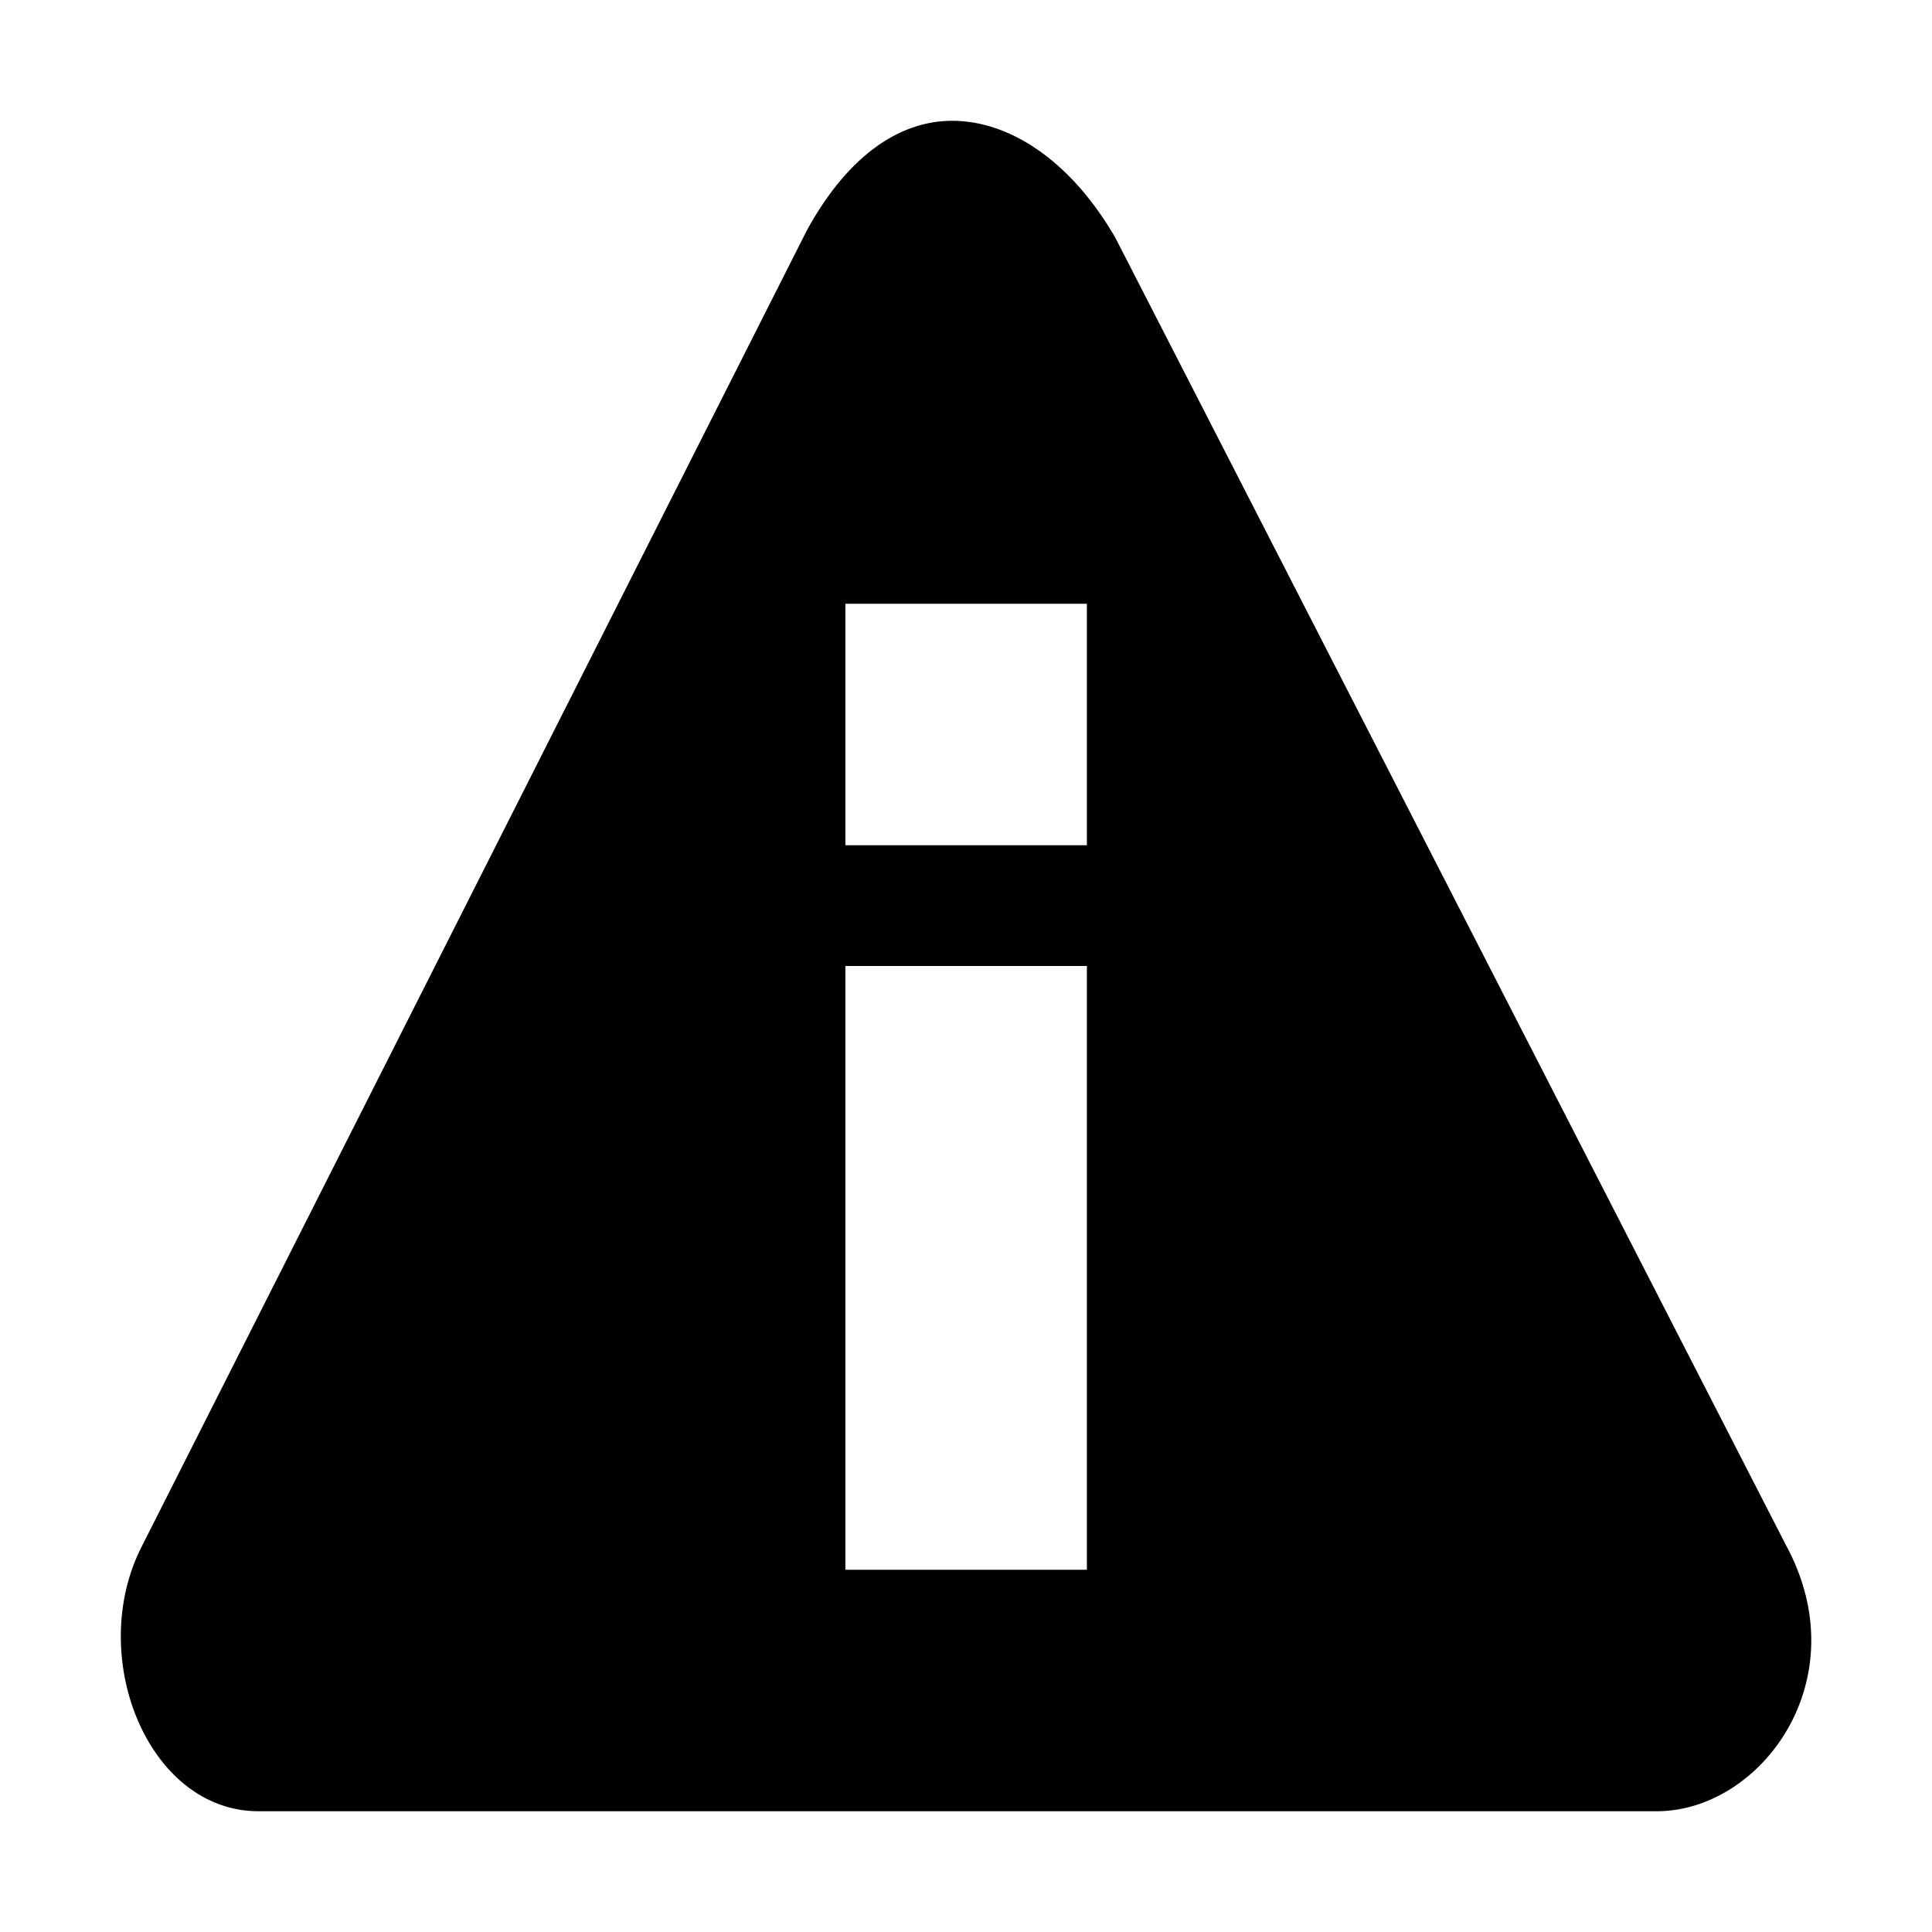
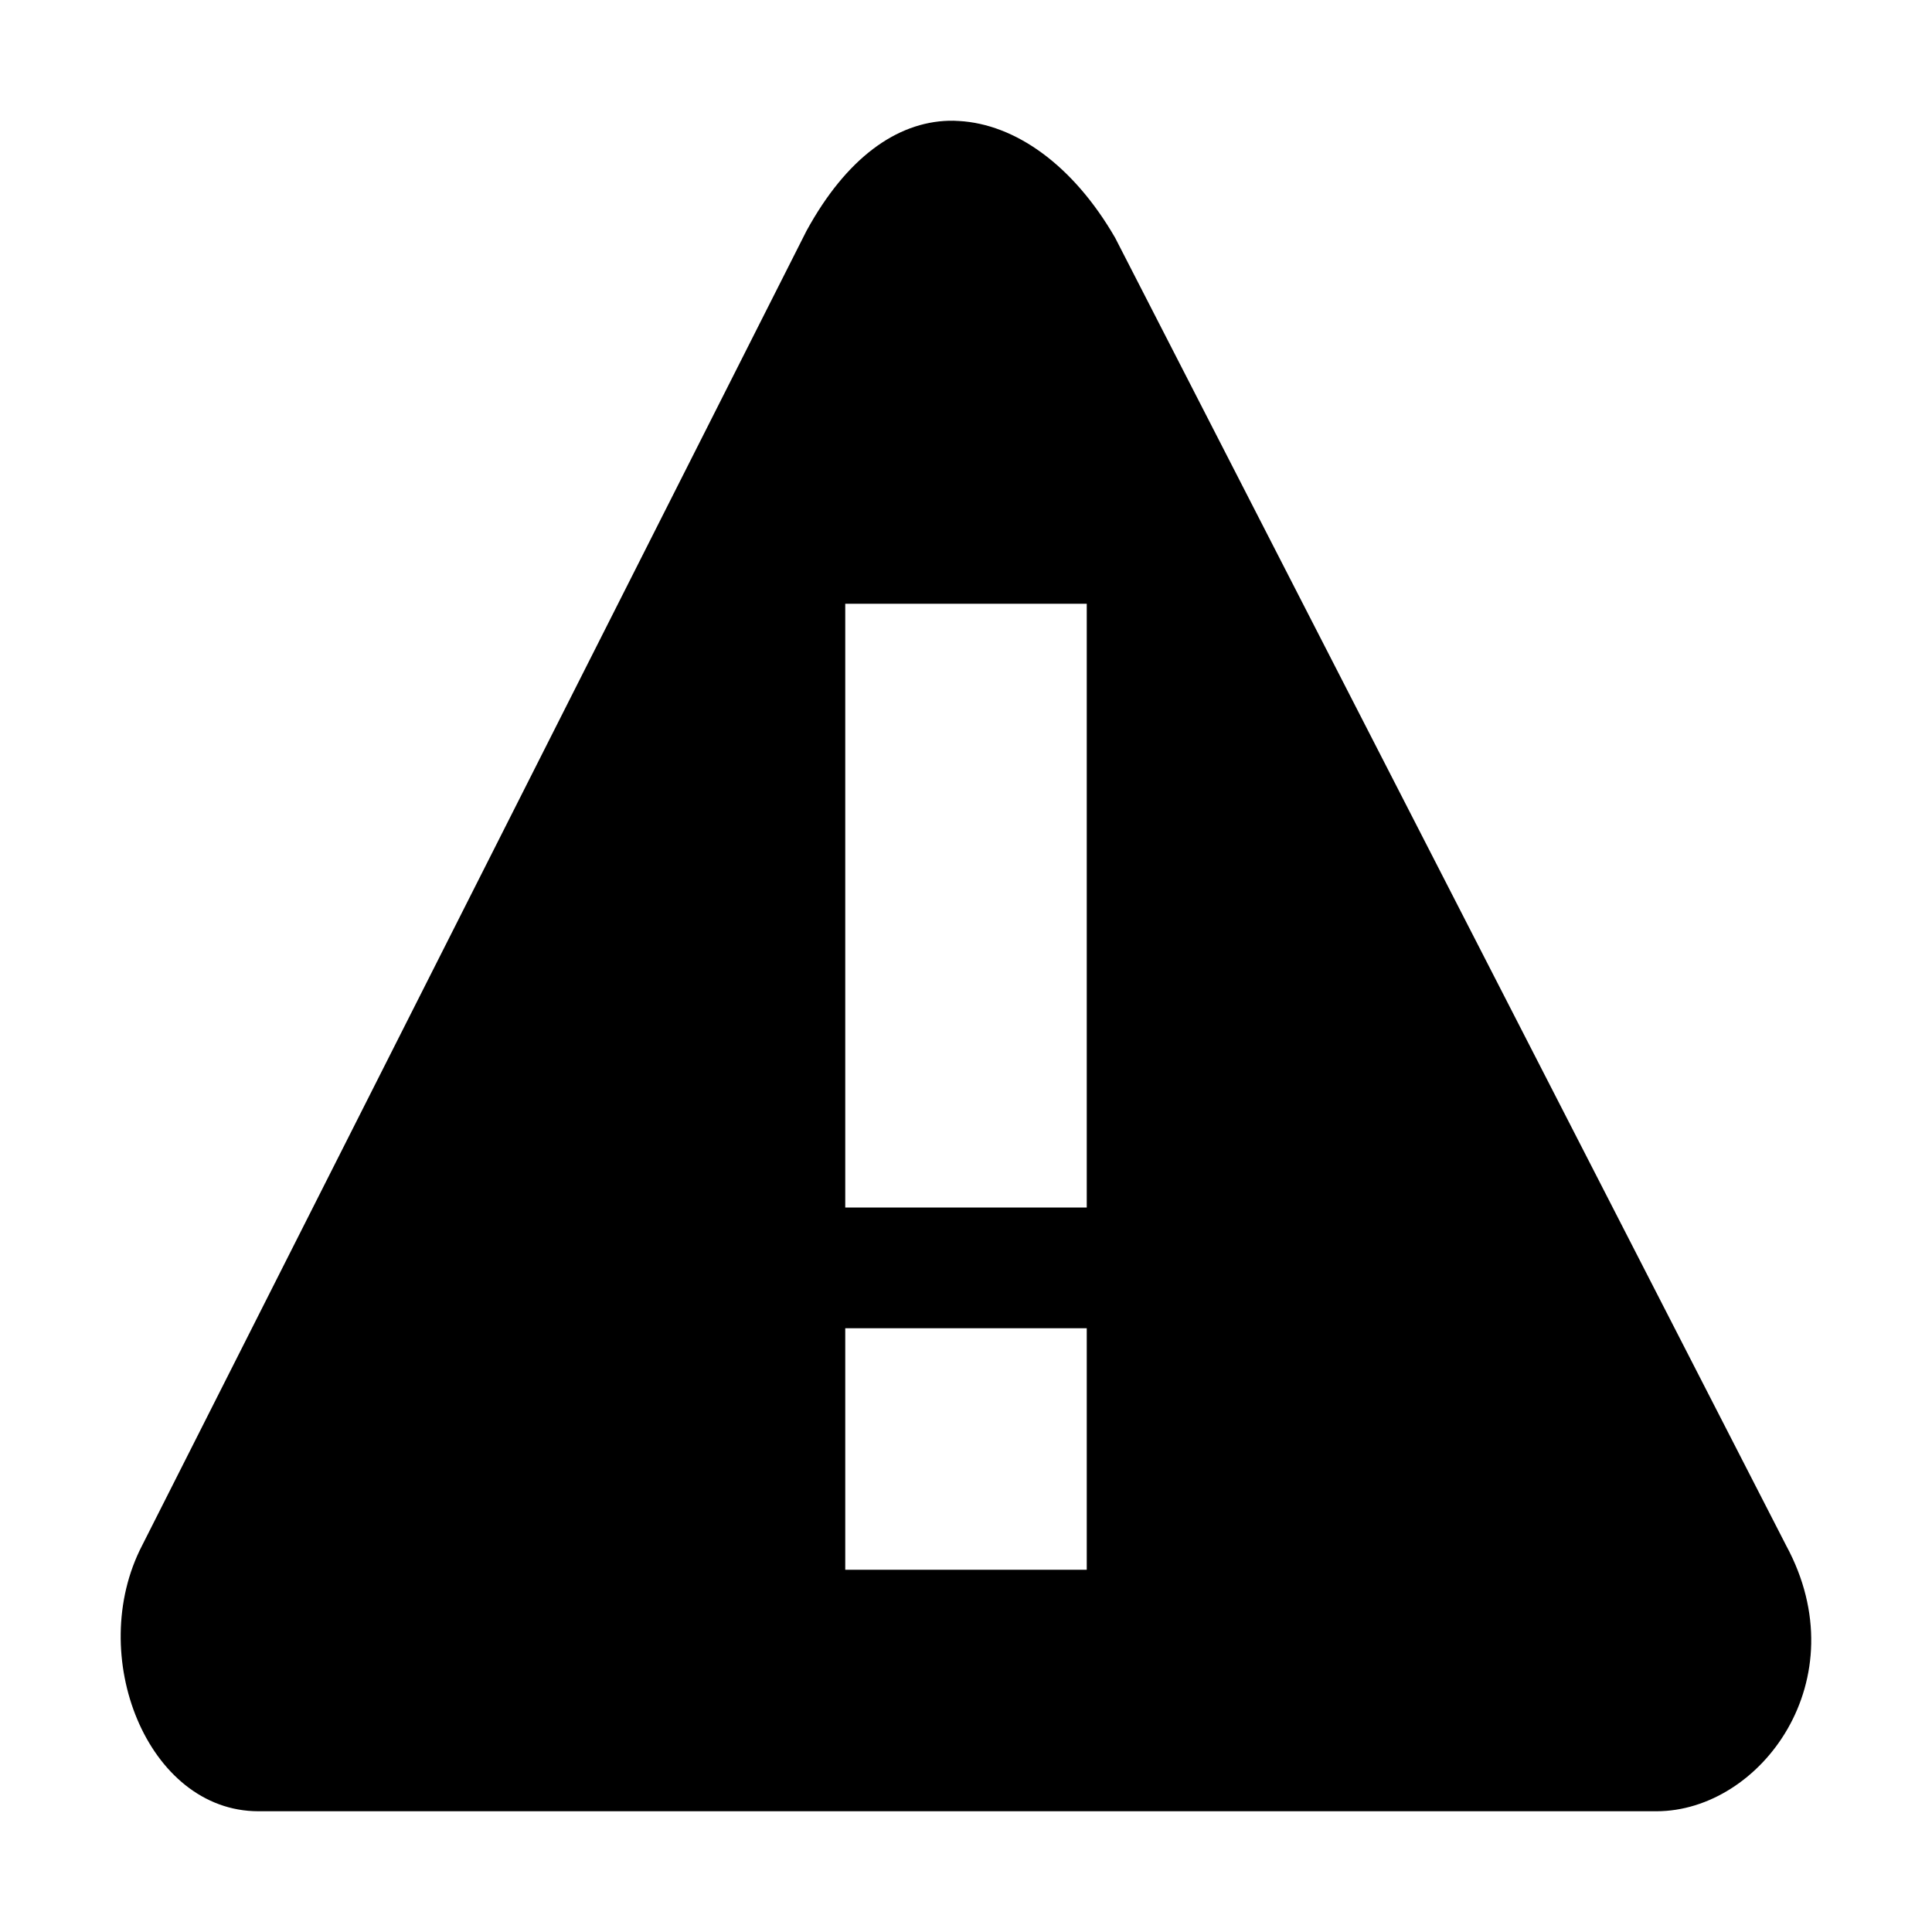
<svg xmlns="http://www.w3.org/2000/svg" width="16" version="1.1" height="16">
  <defs id="defs1">
    <style type="text/css" id="current-color-scheme">
.ColorScheme-Text {
color:#000;
}
</style>
  </defs>
-   <path style="fill:currentColor;fill-opacity:1;stroke:none" id="path825" d="m 7.944,1.002 c -0.462,-0.027 -0.913,0.266 -1.264,0.91 l -5.502,10.887 c -0.47,0.906 0.042,2.201 0.963,2.201 h 11.579 c 0.864,0 1.674,-1.089 1.072,-2.201 l -5.555,-10.83 c -0.351,-0.607 -0.83,-0.941 -1.293,-0.967 Z  m -.943,3.998 h 2 v 2 h -2 Z  m 0,3 h 2 v 5 h -2 Z " class="ColorScheme-Text" />
+   <path style="fill:currentColor;fill-opacity:1;stroke:none" d="m 7.857,1 c -0.432,0.012 -0.848,0.308 -1.178,0.912 l -5.502,10.887 c -0.47,0.906 0.042,2.201 0.963,2.201 h 11.578 c 0.864,0 1.676,-1.089 1.074,-2.201 l -5.557,-10.83 c -0.351,-0.607 -0.83,-0.941 -1.293,-0.967 -0.029,-0.002 -0.057,-0.003 -0.086,-0.002 z  m -.857,4 h 2 v 5 h -2 v -5 z  m 0,6 h 2 v 2 h -2 v -2 z " class="ColorScheme-Text" />
</svg>
